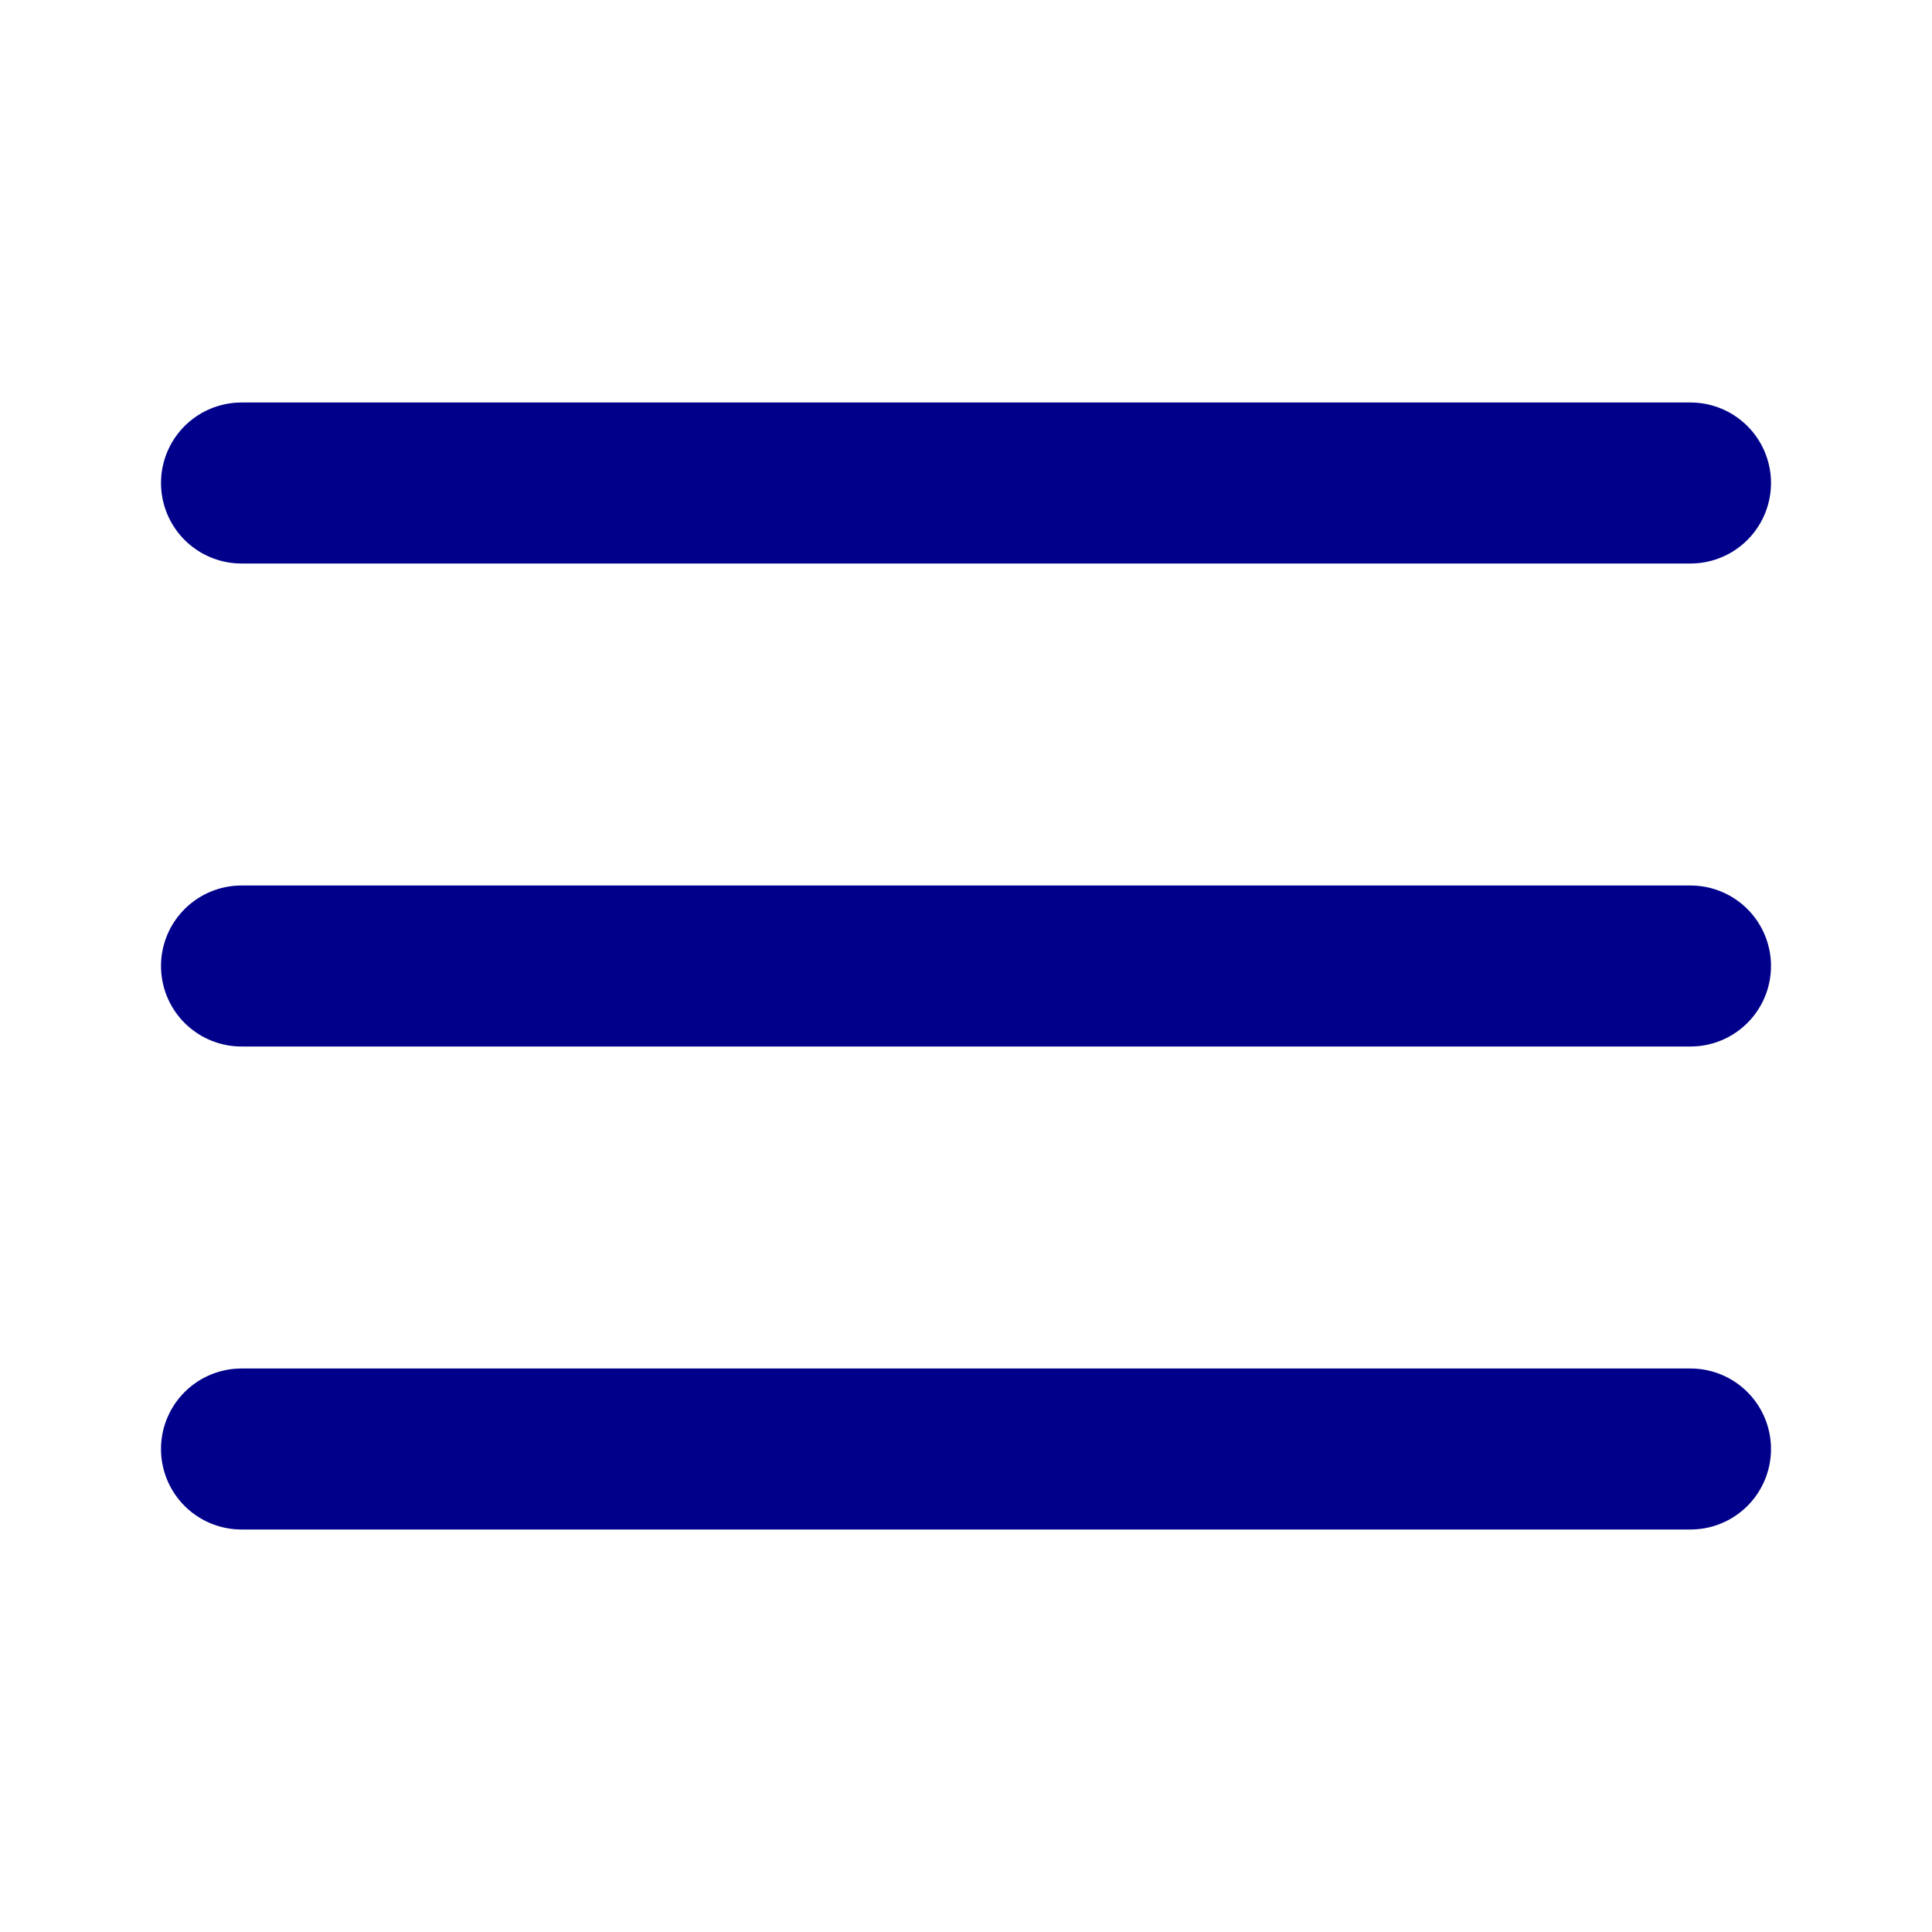
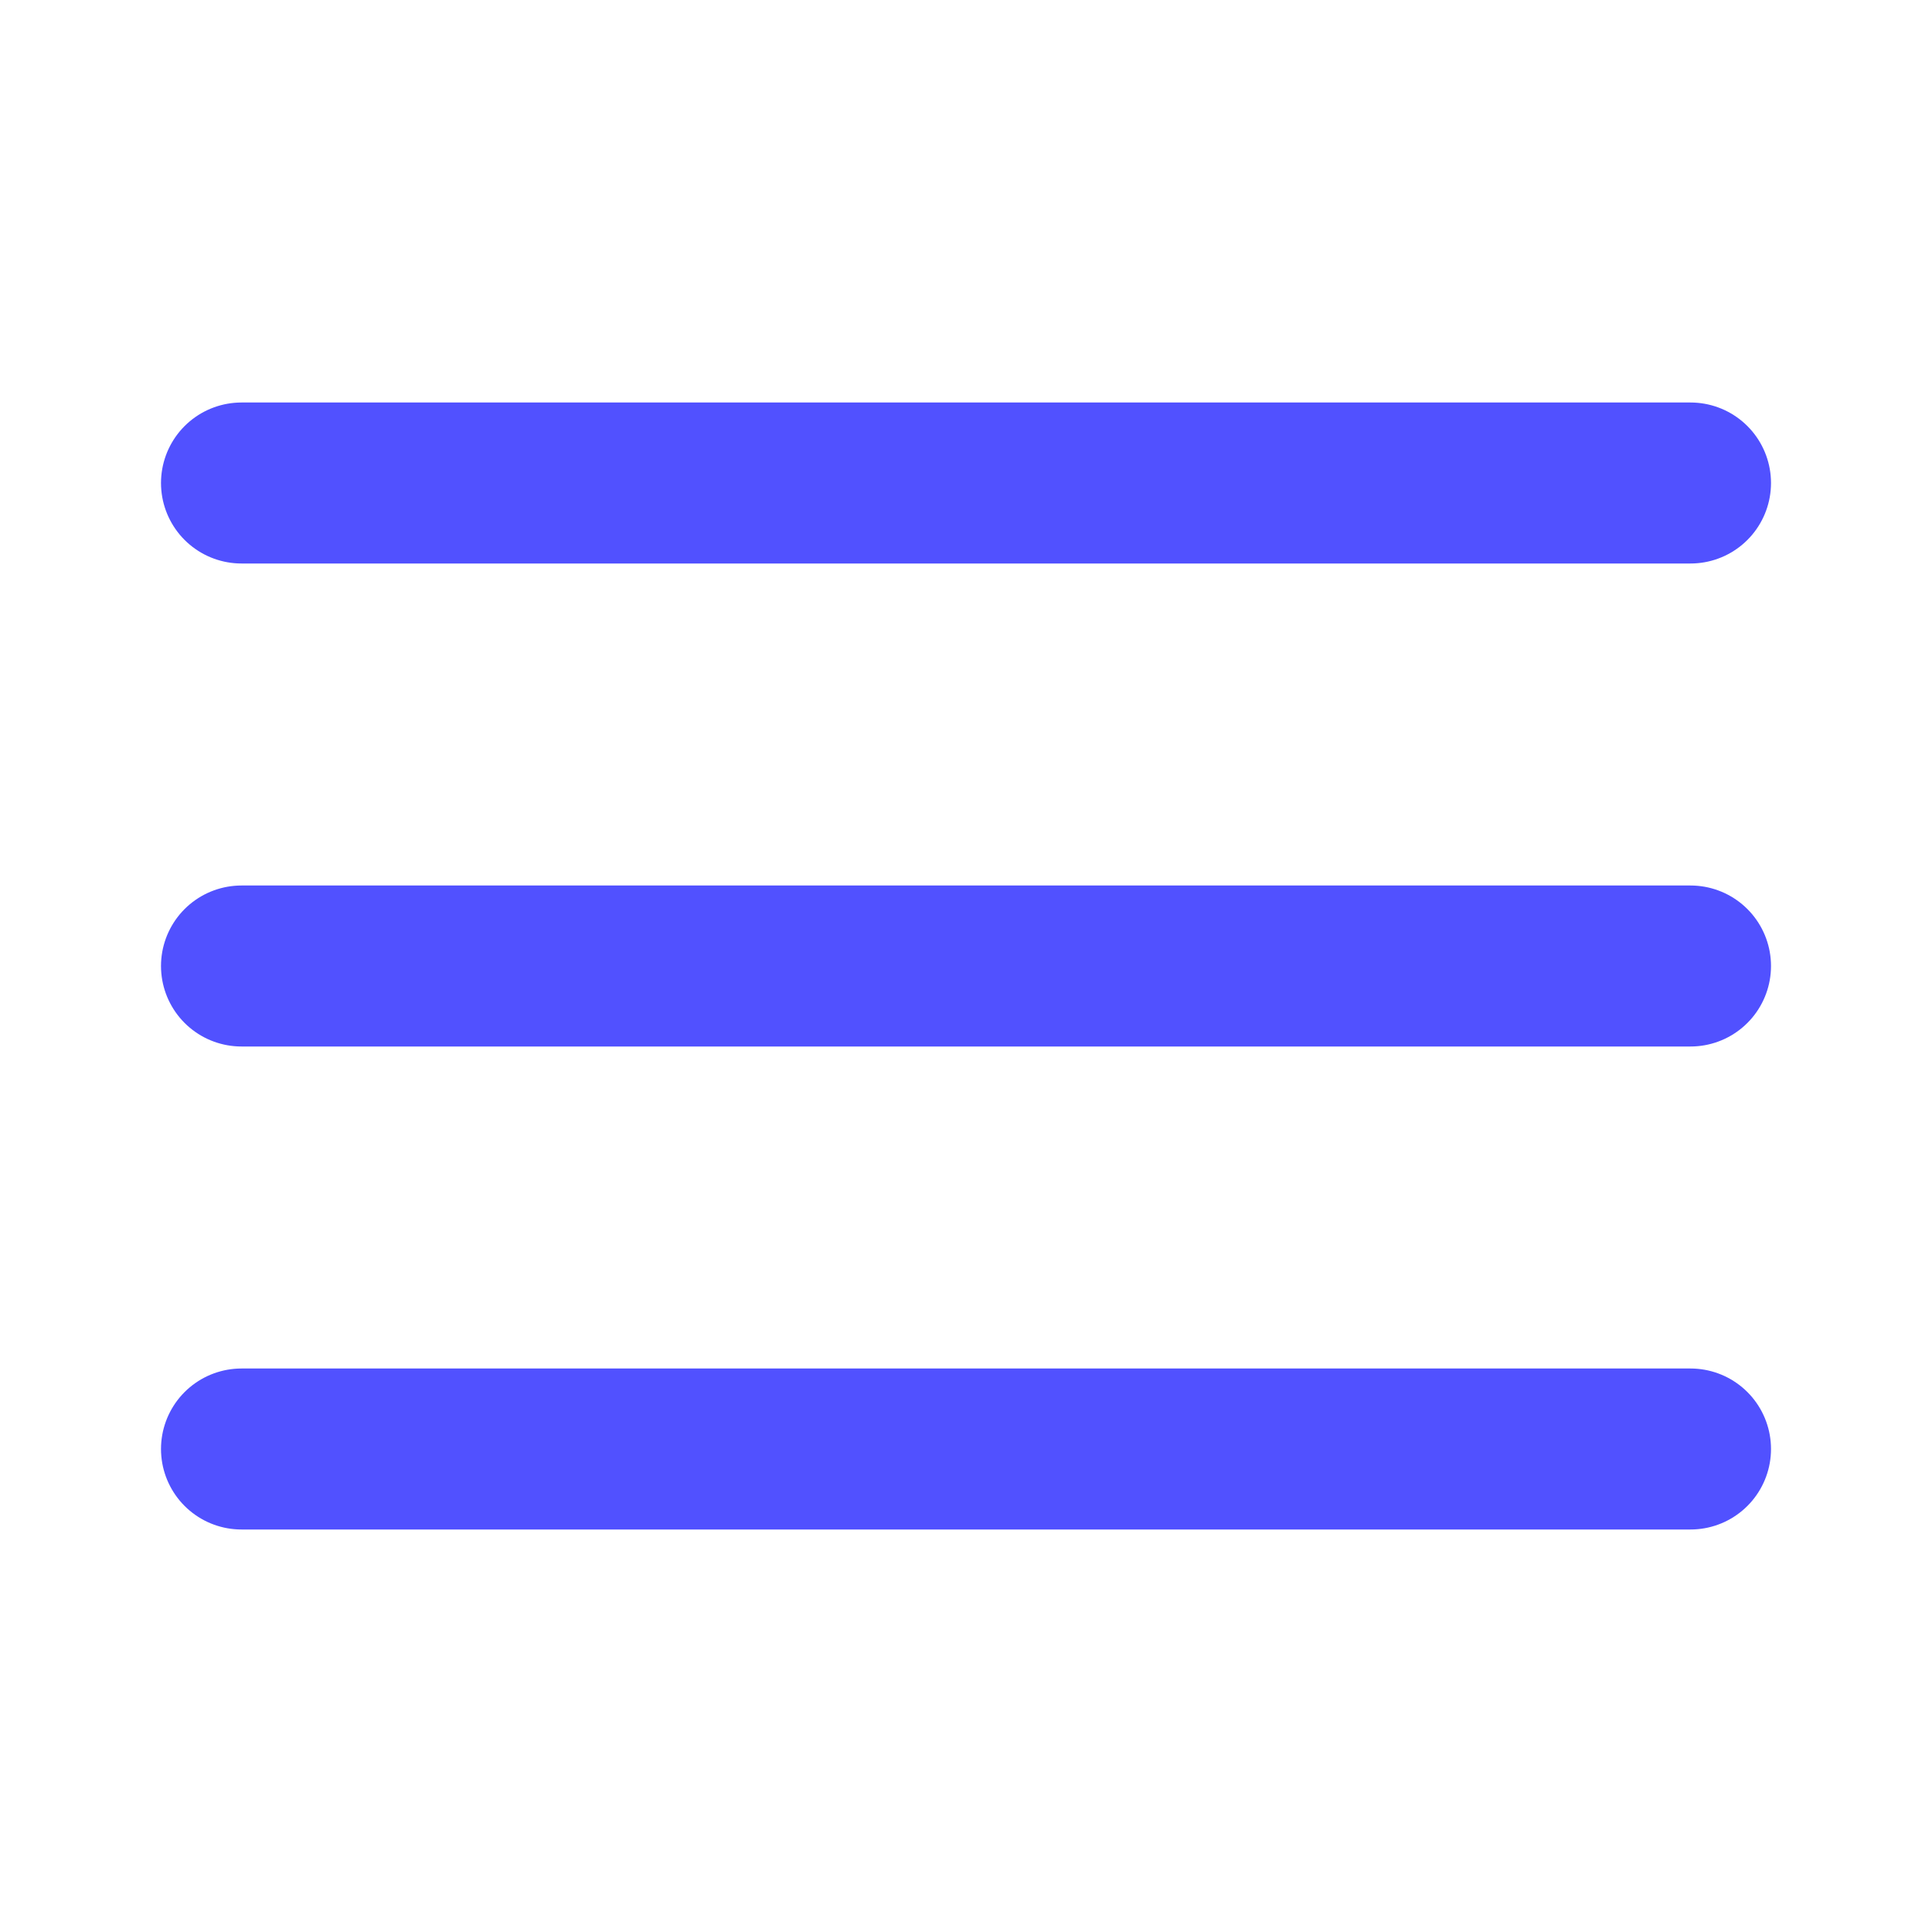
- <svg xmlns="http://www.w3.org/2000/svg" width="24" height="24" viewBox="0 0 24 24" fill="none" stroke="darkblue" stroke-width="2" stroke-linecap="round" stroke-linejoin="round" class="feather feather-menu">
+ <svg xmlns="http://www.w3.org/2000/svg" width="24" height="24" viewBox="0 0 24 24" fill="none" stroke="#5151ff" stroke-width="2" stroke-linecap="round" stroke-linejoin="round" class="feather feather-menu">
  <line x1="3" y1="12" x2="21" y2="12" />
  <line x1="3" y1="6" x2="21" y2="6" />
  <line x1="3" y1="18" x2="21" y2="18" />
</svg>
